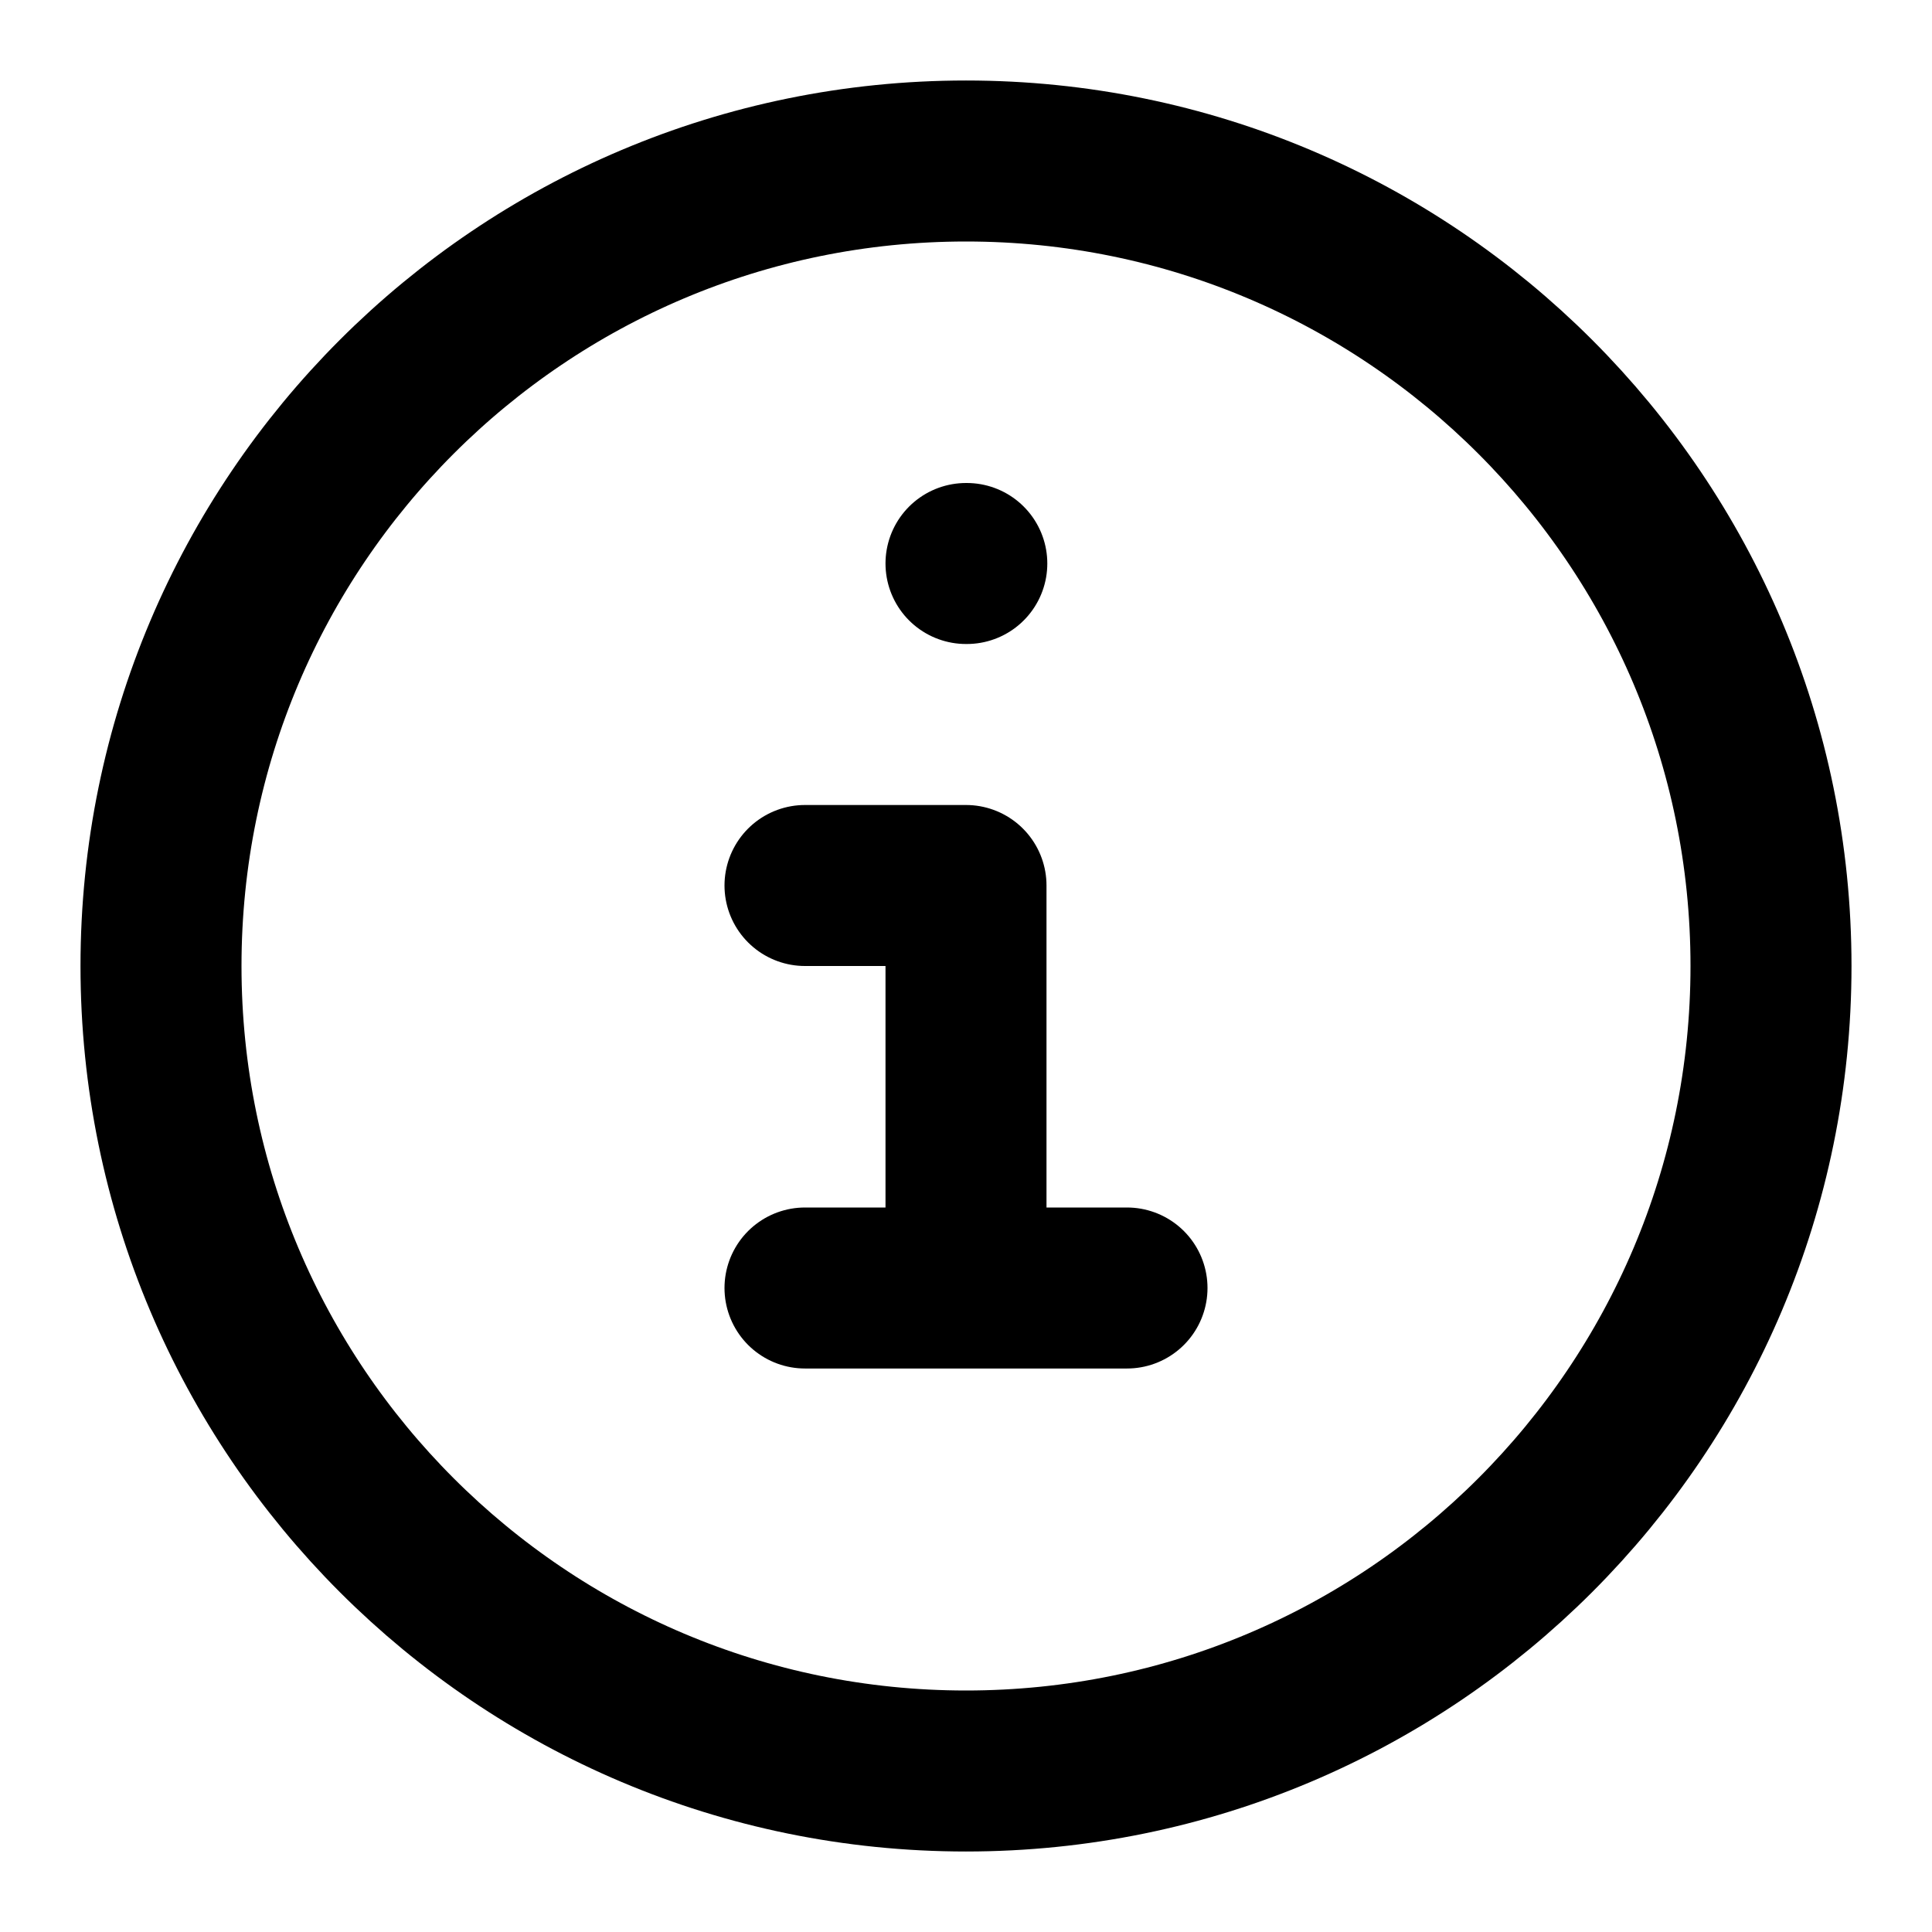
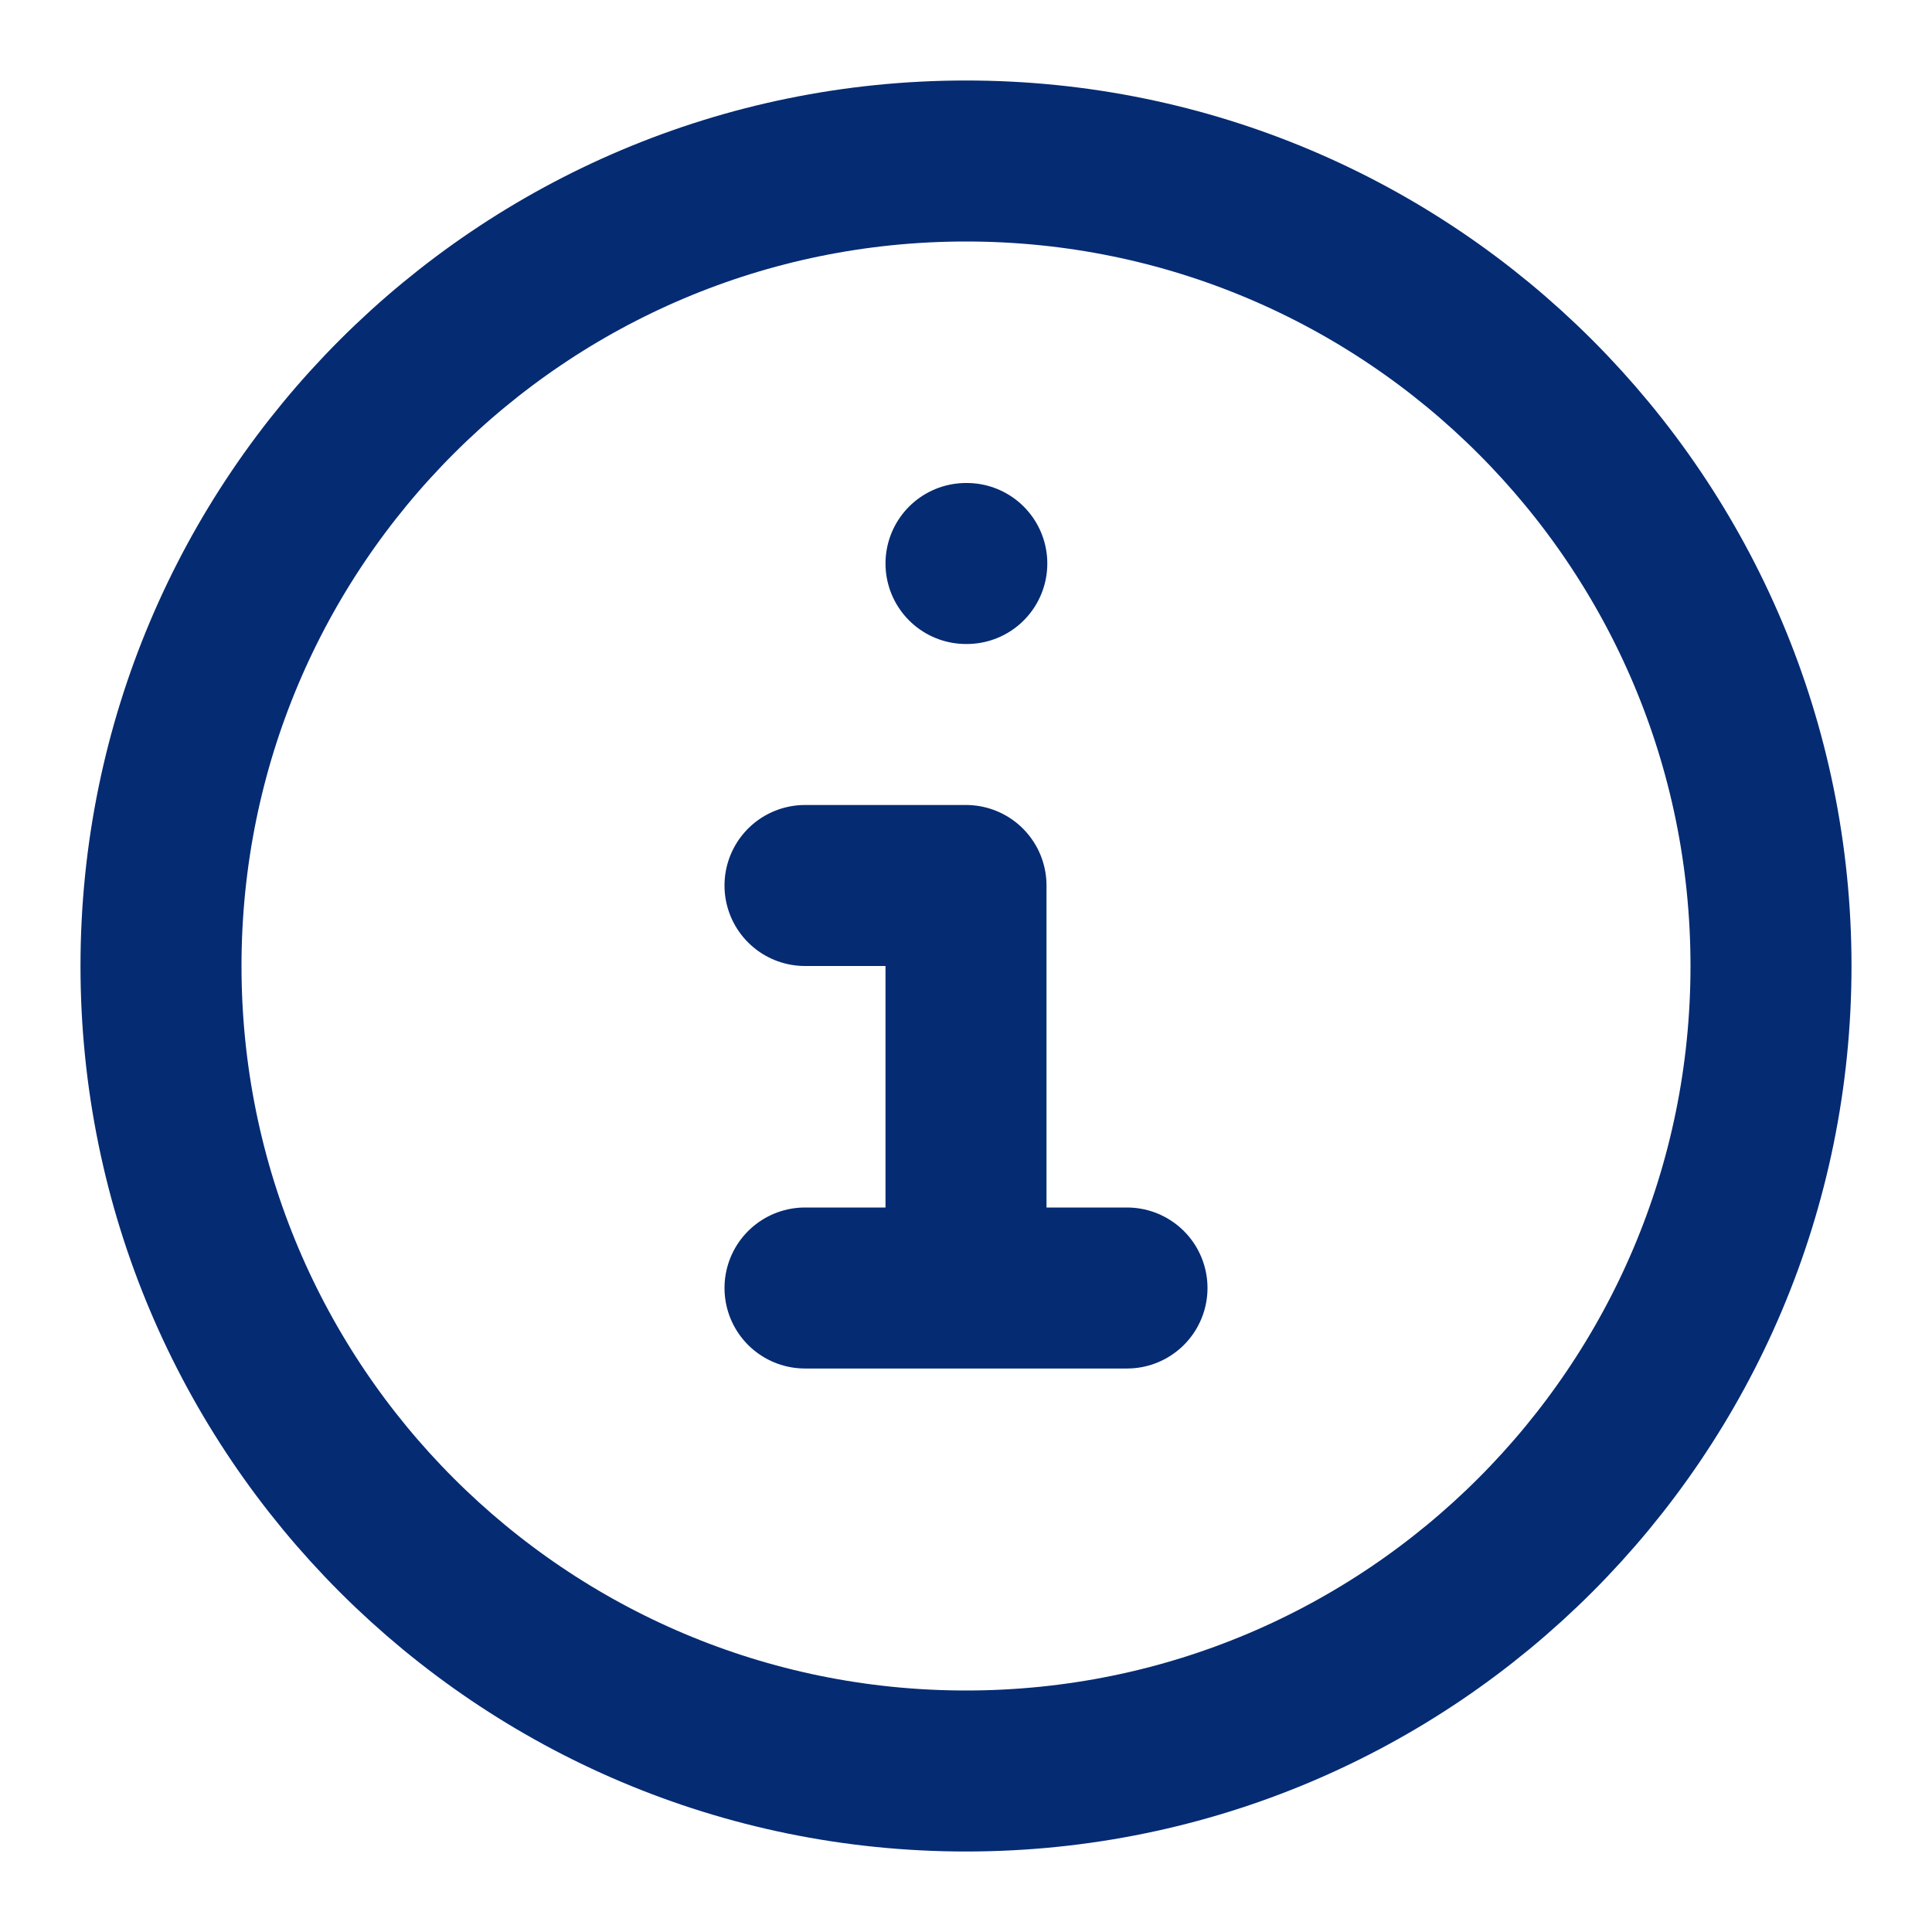
<svg xmlns="http://www.w3.org/2000/svg" viewBox="0 0 24 24">
-   <g fill="none" stroke="black" stroke-width="2">
+   <g fill="none" stroke="#052B73" stroke-width="2">
    <circle cx="12" cy="12" r="10" />
    <path stroke-linecap="round" d="M12 7h.01" />
    <path stroke-linecap="round" stroke-linejoin="round" d="M10 11h2v5m-2 0h4" />
  </g>
</svg>
